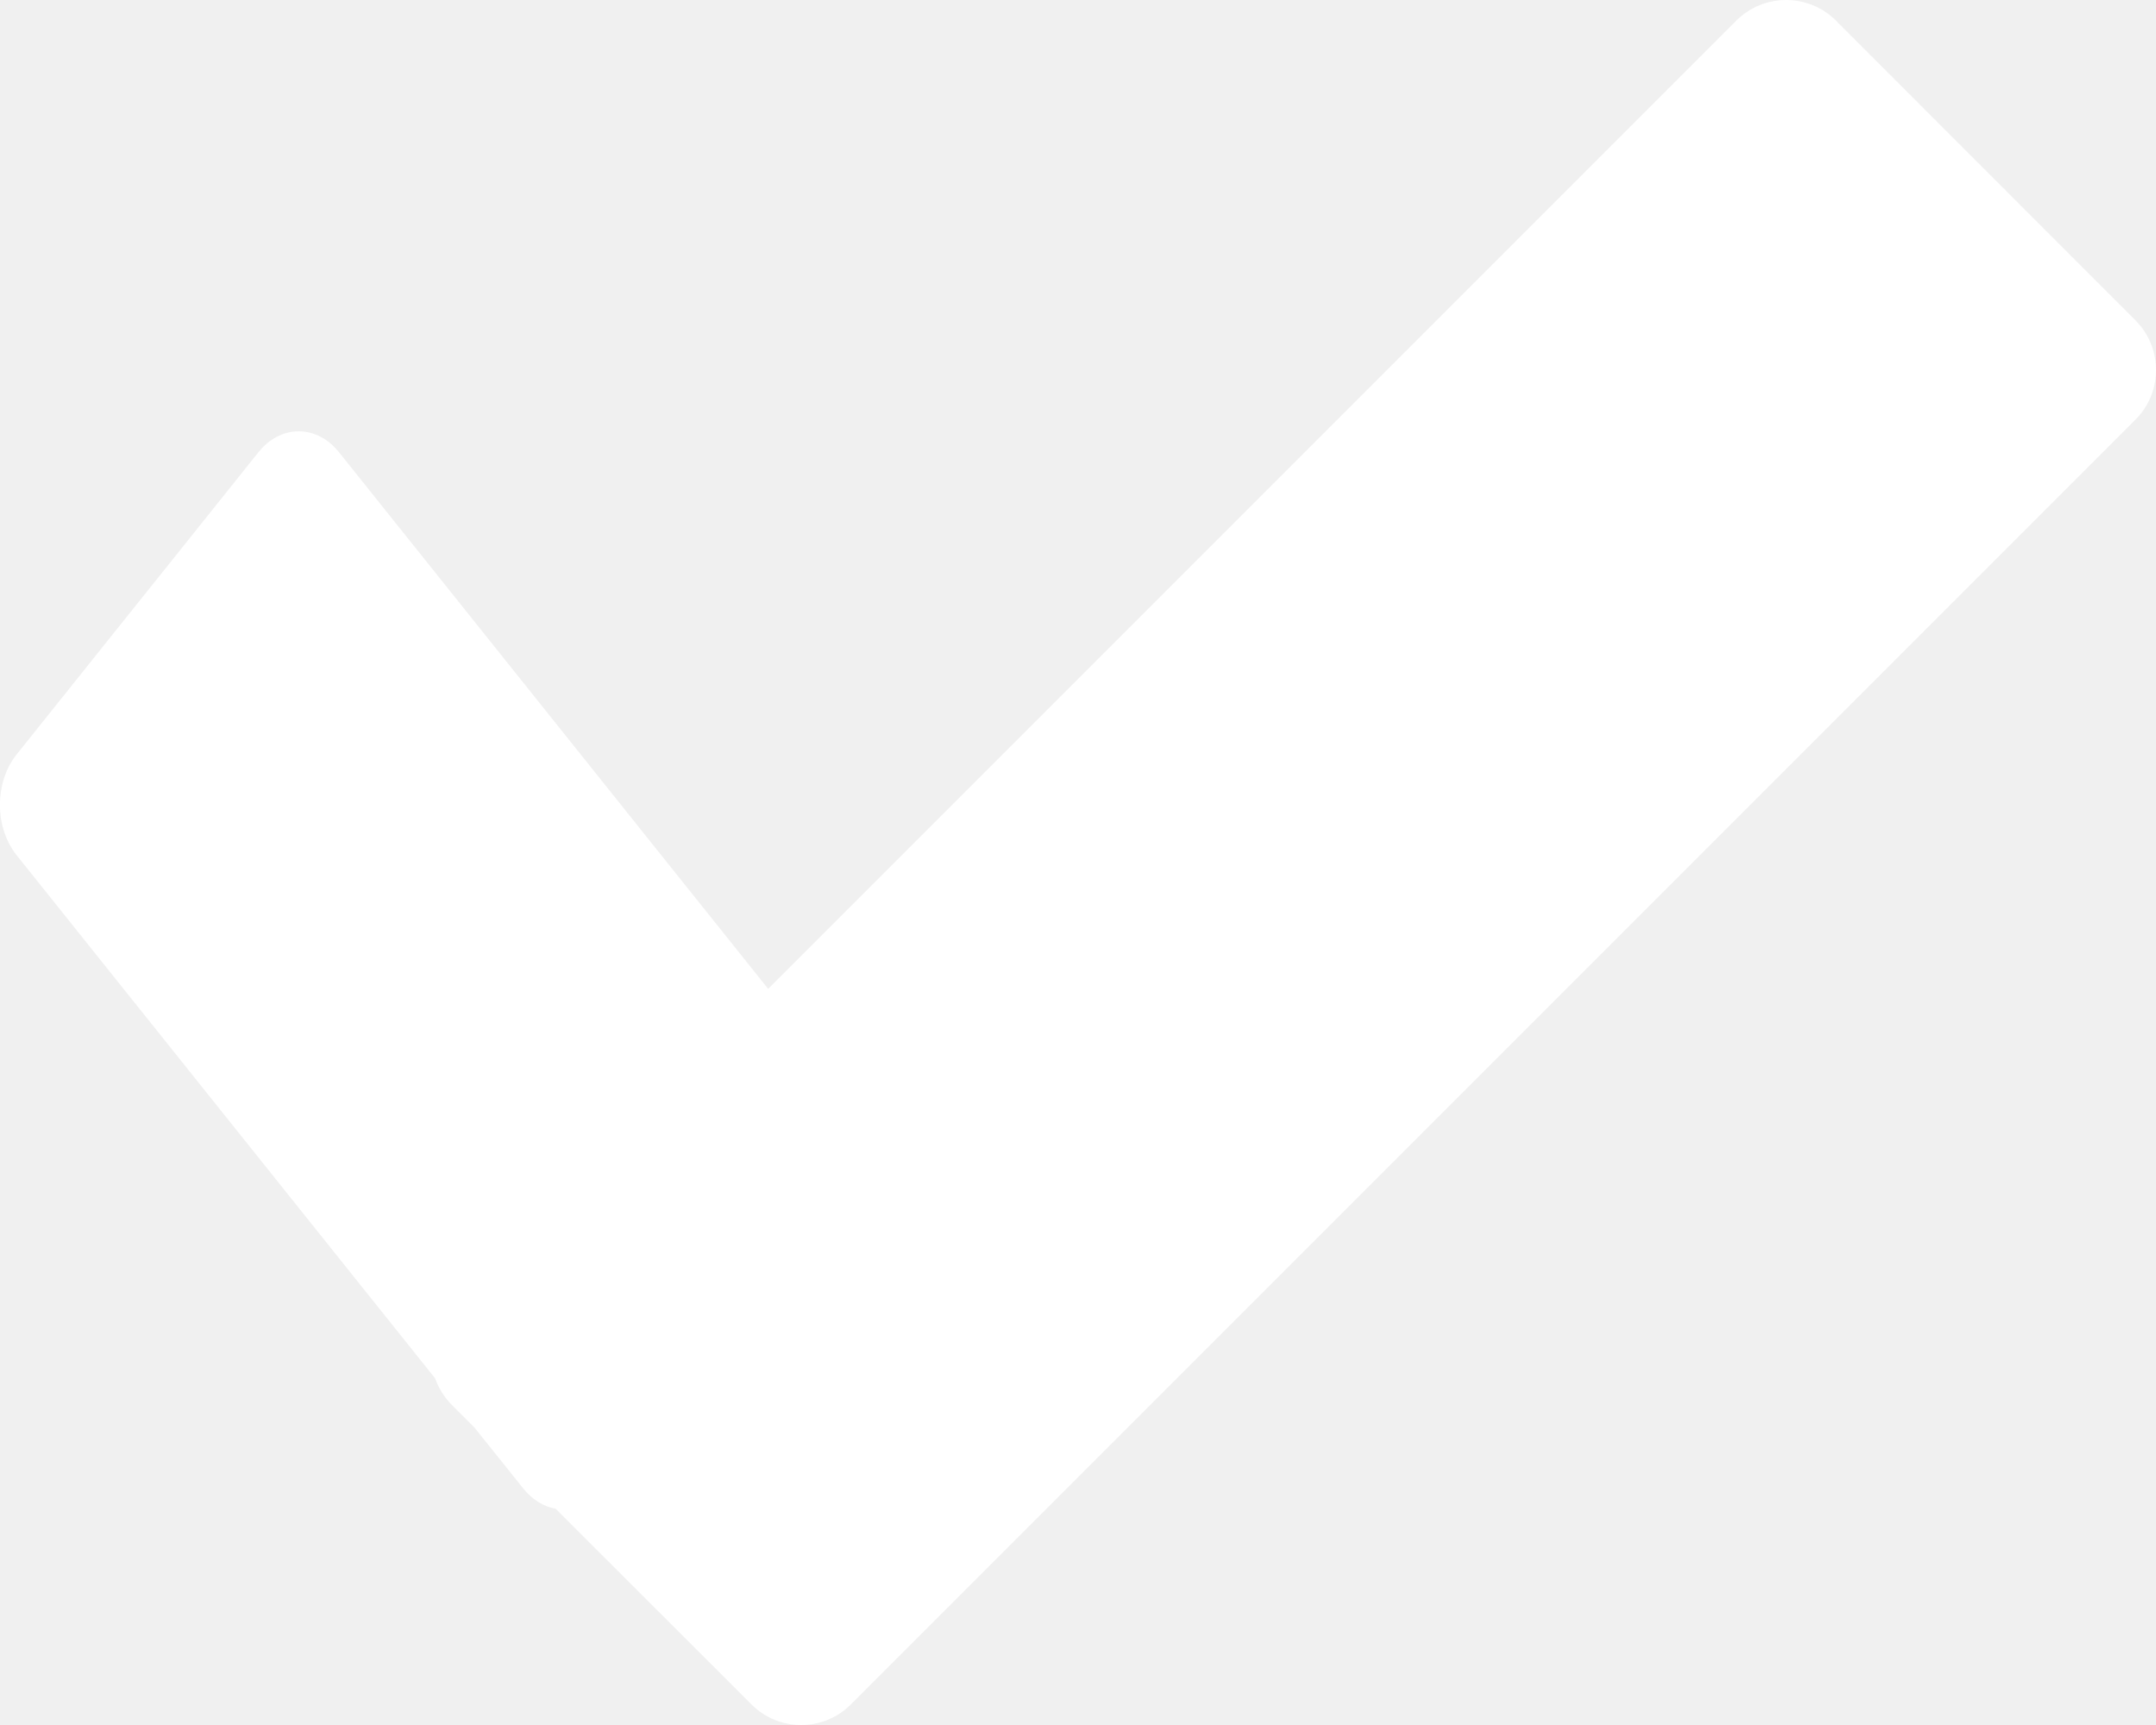
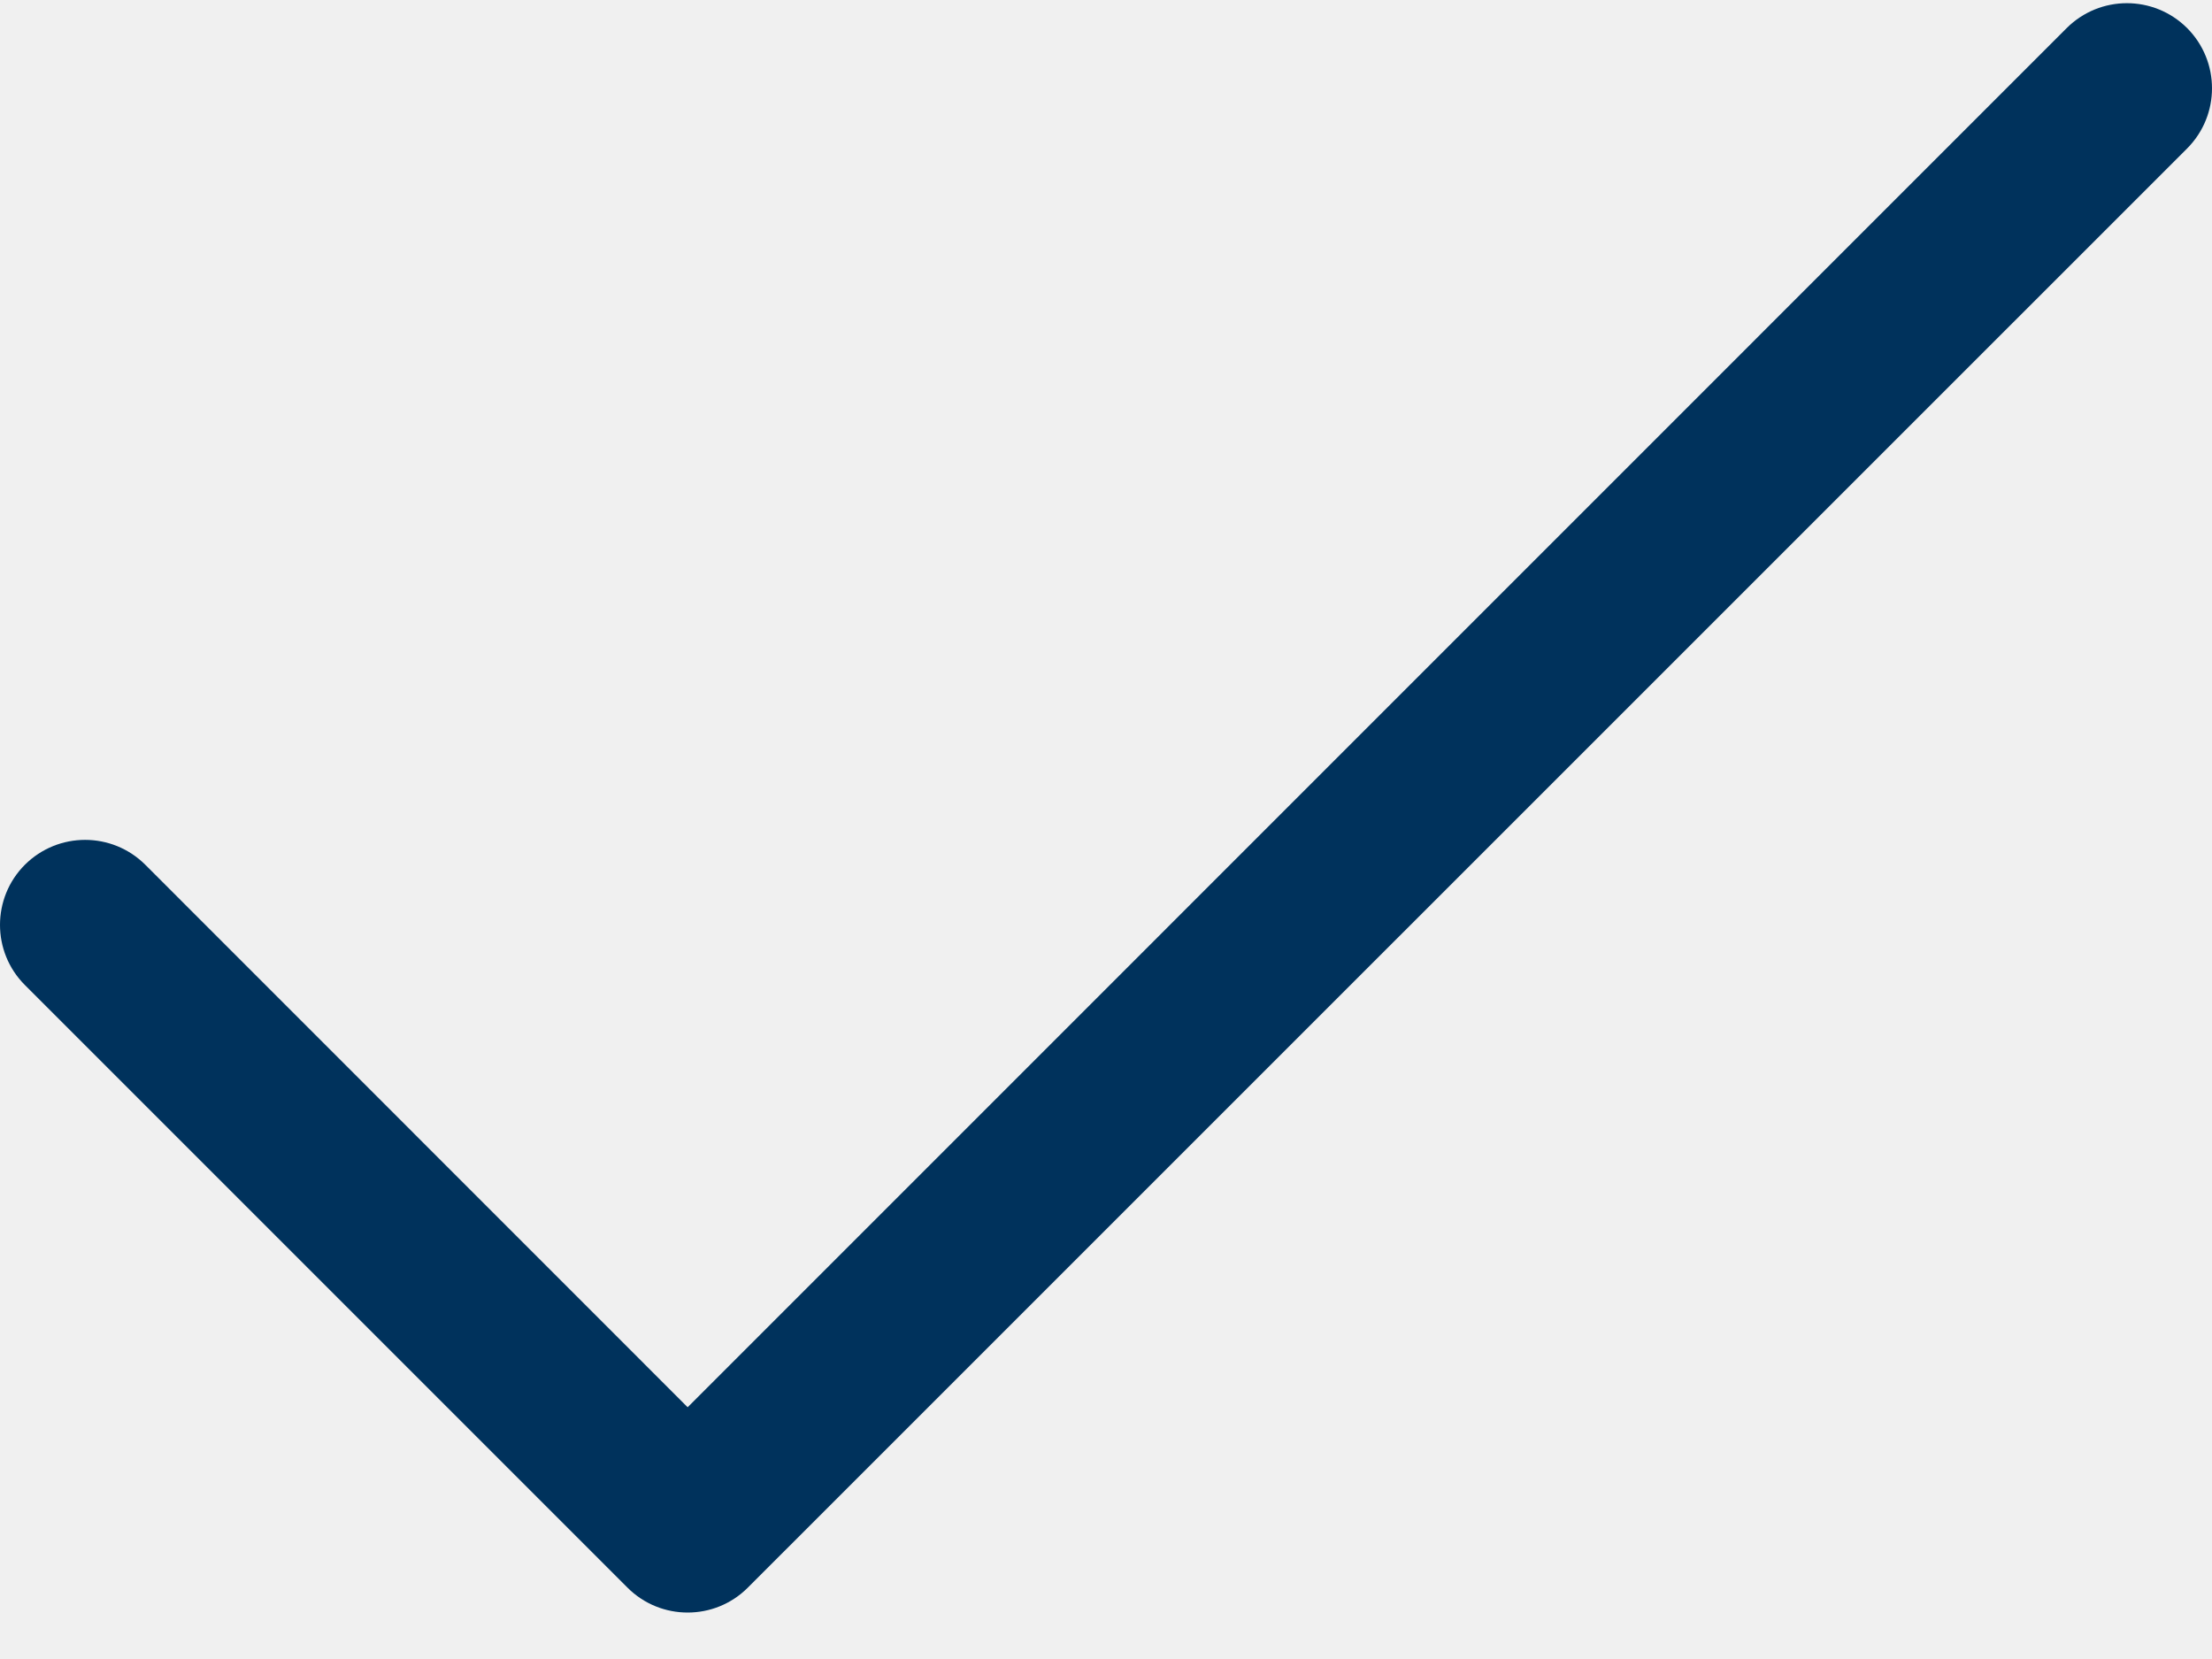
- <svg xmlns="http://www.w3.org/2000/svg" width="10px" height="8px" viewBox="0 0 10 8" version="1.1">
-   <g id="Symbols" stroke="none" stroke-width="1" fill="none" fill-rule="evenodd">
-     <g id="icon/checkmark" transform="translate(0, -2)" fill="#FFFFFF">
-       <path d="M2.201,8.621 L2.096,8.516 C2.06,8.48 2.034,8.437 2.018,8.392 L0.077,5.966 C-0.026,5.837 -0.026,5.628 0.077,5.499 L1.199,4.097 C1.302,3.968 1.469,3.968 1.572,4.097 L3.563,6.586 L8.053,2.096 C8.181,1.968 8.388,1.968 8.516,2.096 L9.904,3.485 C10.032,3.612 10.032,3.82 9.904,3.947 L3.947,9.904 C3.82,10.032 3.612,10.032 3.485,9.904 L2.577,8.997 C2.522,8.987 2.469,8.956 2.427,8.903 L2.201,8.621 Z" id="checkmark" />
+ <svg xmlns="http://www.w3.org/2000/svg" width="16px" height="12px" viewBox="0 0 16 12" version="1.1">
+   <g id="Page-1" stroke="none" stroke-width="1" fill="none" fill-rule="evenodd">
+     <g id="tick" fill="#00325C" fill-rule="nonzero">
+       <path d="M15.82,0.203 C15.579,-0.037 15.19,-0.037 14.949,0.203 L4.974,10.179 L1.051,6.255 C0.81,6.015 0.421,6.015 0.18,6.255 C-0.06,6.495 -0.06,6.885 0.18,7.125 L4.539,11.484 C4.779,11.724 5.169,11.724 5.409,11.484 L15.82,1.074 C16.06,0.833 16.06,0.444 15.82,0.203 Z" id="Path" />
    </g>
  </g>
</svg>
